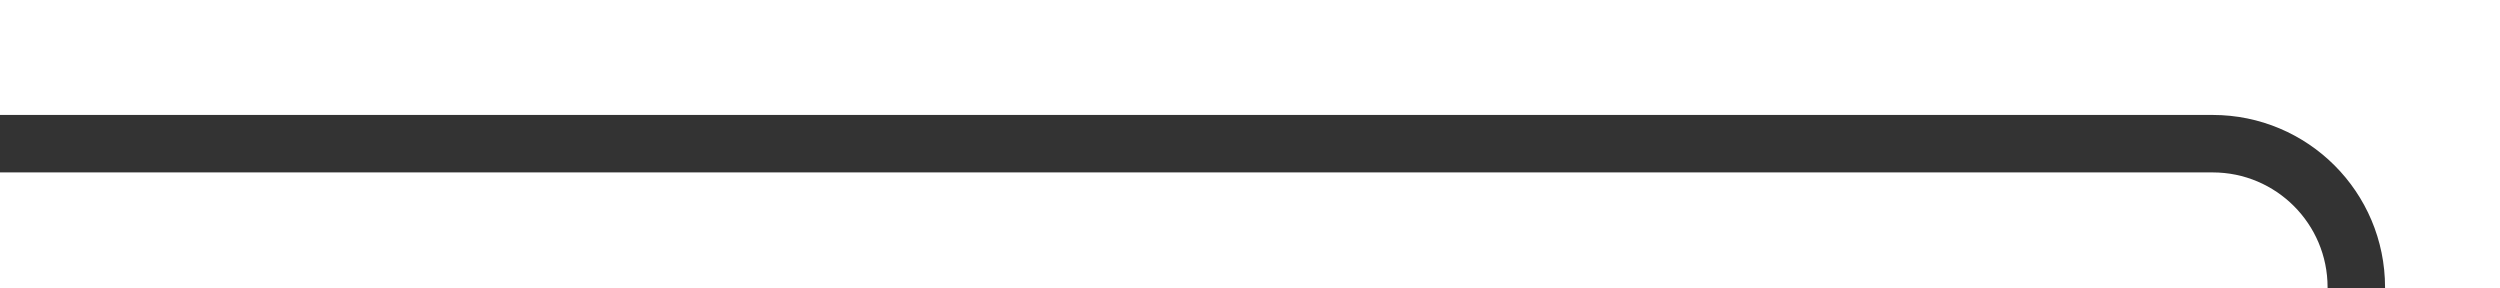
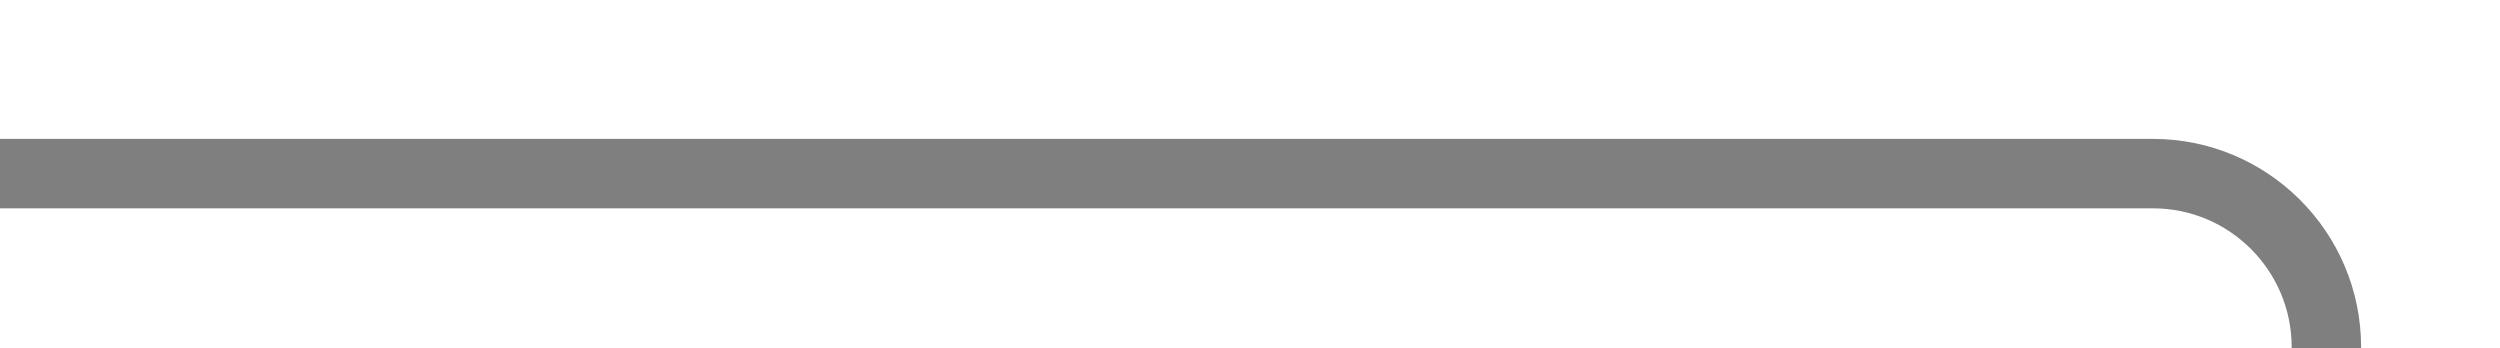
- <svg xmlns="http://www.w3.org/2000/svg" version="1.1" width="87px" height="10px" preserveAspectRatio="xMinYMid meet" viewBox="558 890  87 8">
-   <path d="M 558 894  L 635 894  A 5 5 0 0 1 640 899 L 640 1040  A 5 5 0 0 0 645 1045 L 1015 1045  A 5 5 0 0 0 1020 1040 L 1020 831  A 5 5 0 0 1 1025 826 L 1106 826  " stroke-width="2" stroke="#333333" fill="none" />
-   <path d="M 1105 833.6  L 1112 826  L 1105 818.4  L 1105 833.6  Z " fill-rule="nonzero" fill="#333333" stroke="none" />
+ <svg xmlns="http://www.w3.org/2000/svg" version="1.1" width="72px" height="10px" preserveAspectRatio="xMinYMid meet" viewBox="597 1294  72 8">
+   <path d="M 597 1298  L 659 1298  A 5 5 0 0 1 664 1303 L 664 1464  A 5 5 0 0 0 669 1469 L 1075 1469  A 5 5 0 0 0 1080 1464 L 1080 1235  A 5 5 0 0 1 1085 1230 L 1145 1230  " stroke-width="2" stroke="#7f7f7f" fill="none" />
+   <path d="M 1144 1237.6  L 1151 1230  L 1144 1222.4  L 1144 1237.6  Z " fill-rule="nonzero" fill="#7f7f7f" stroke="none" />
</svg>
